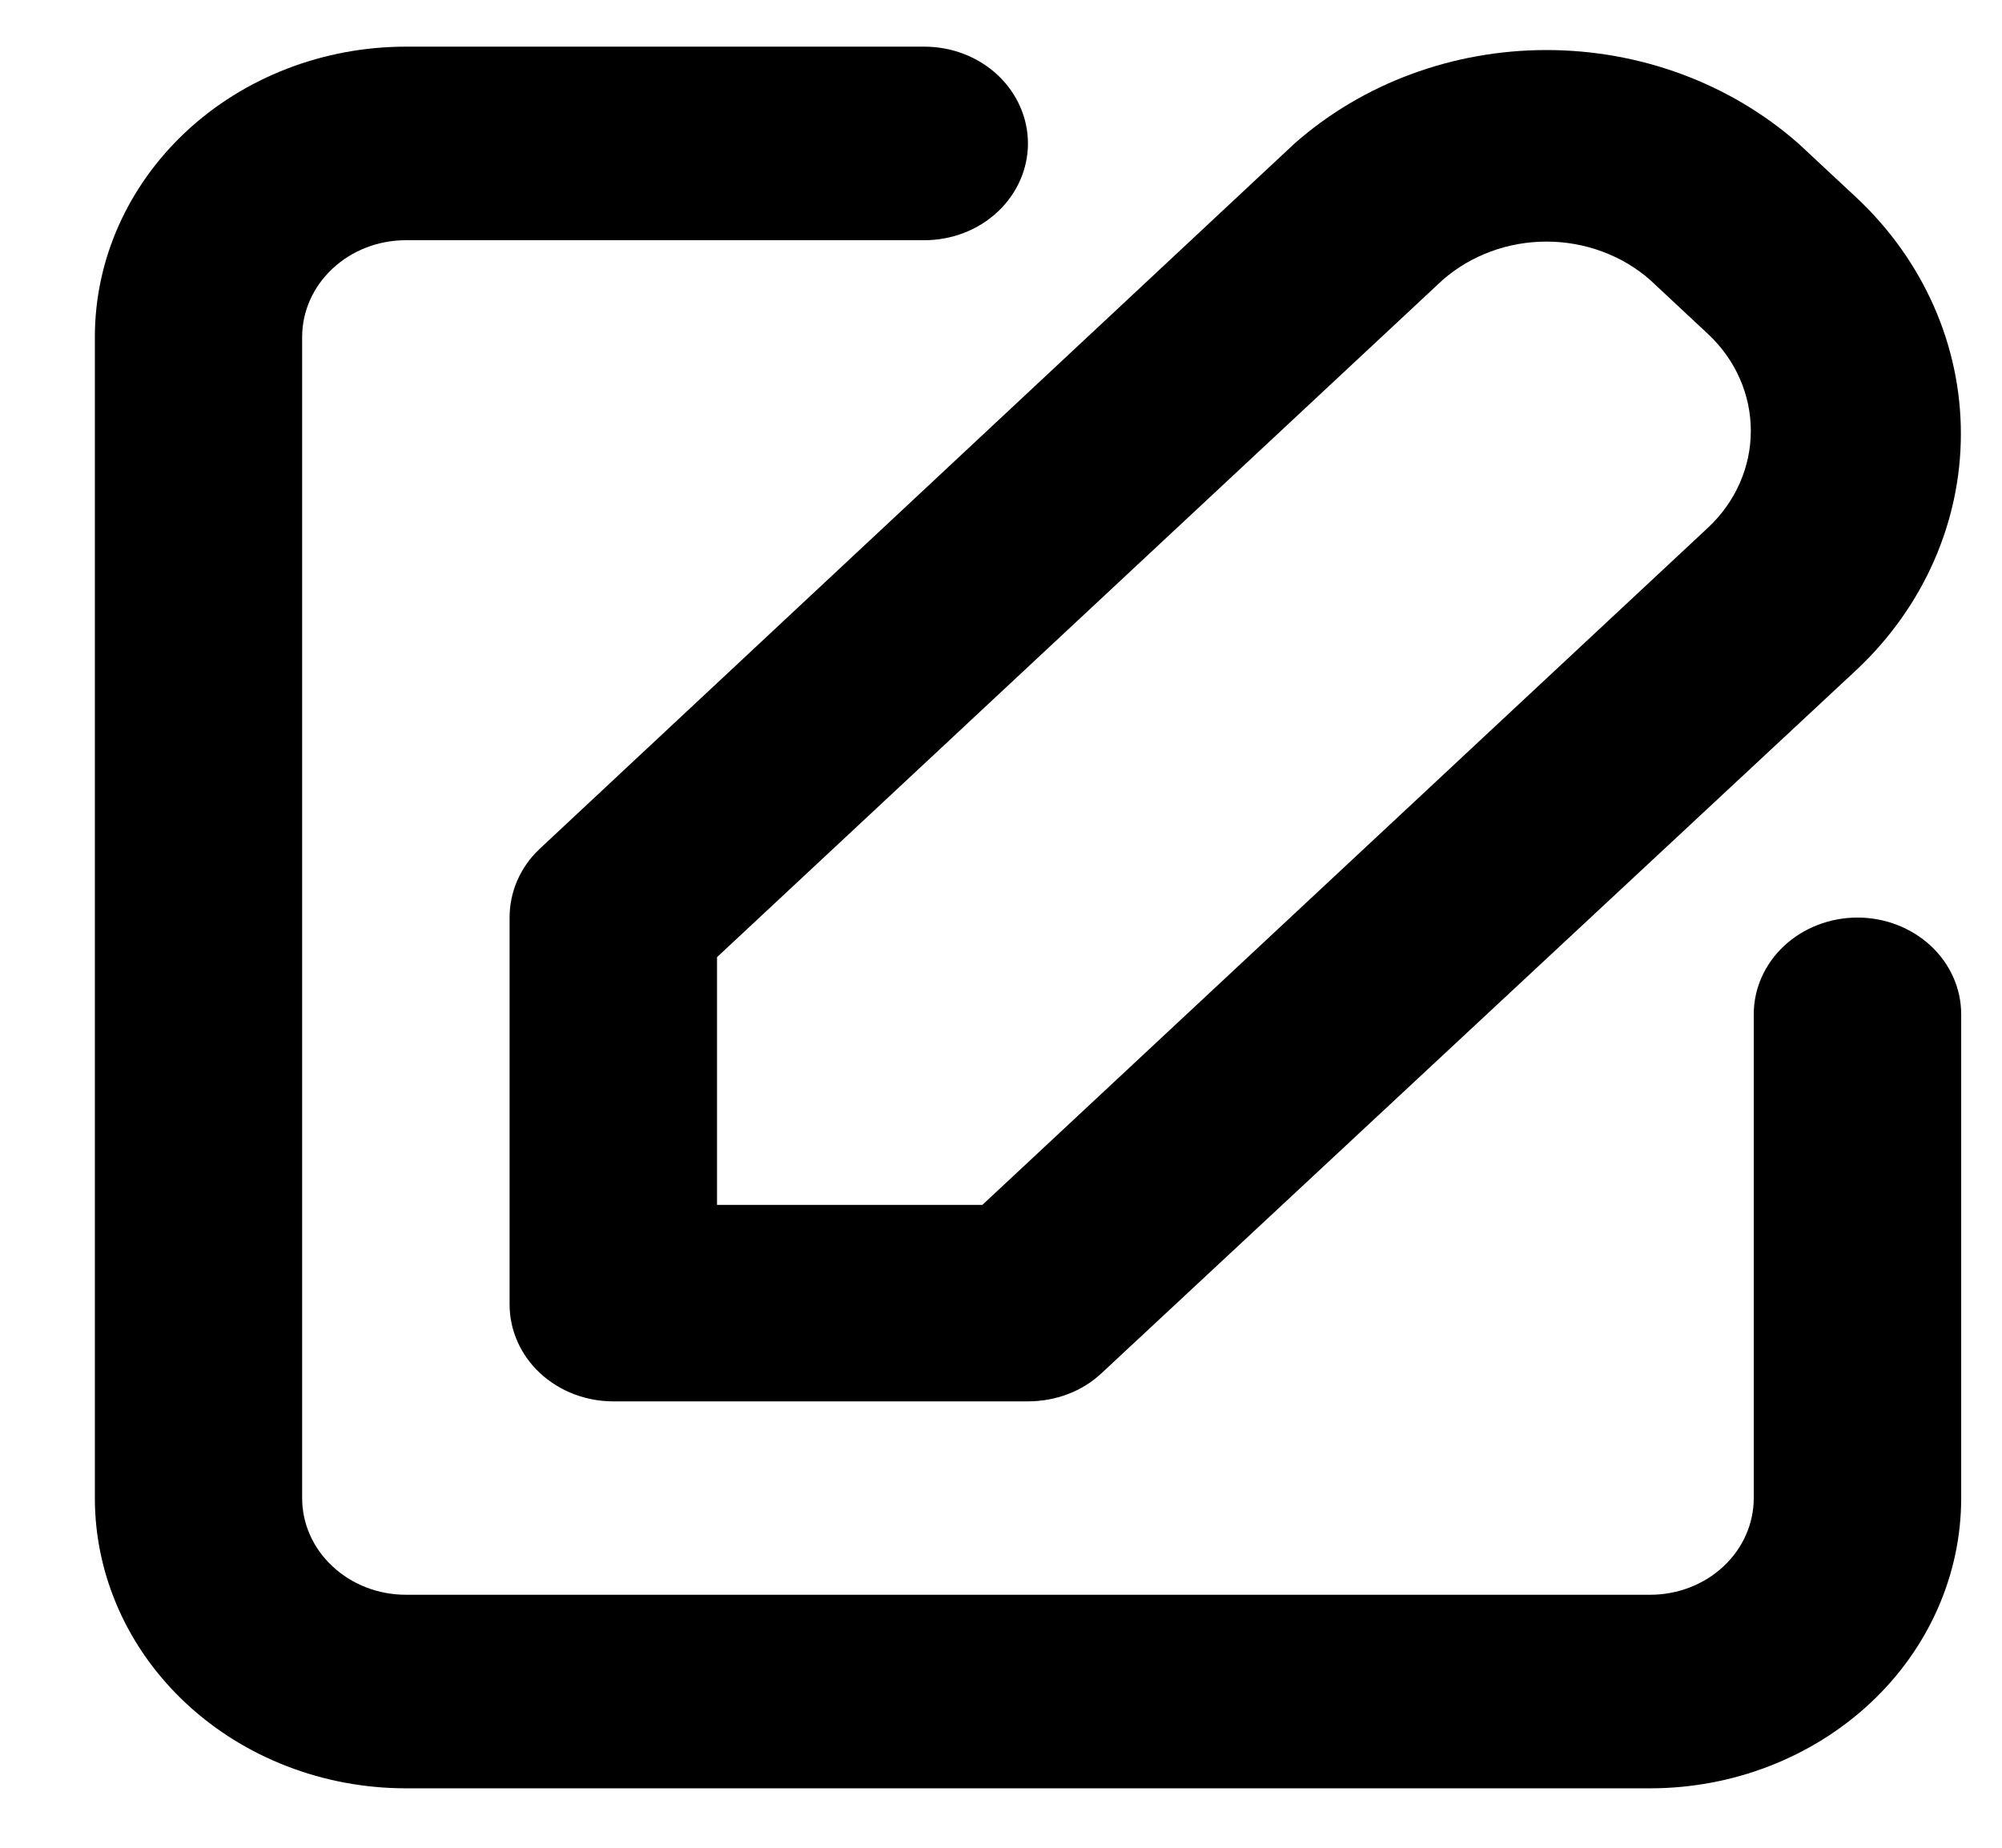
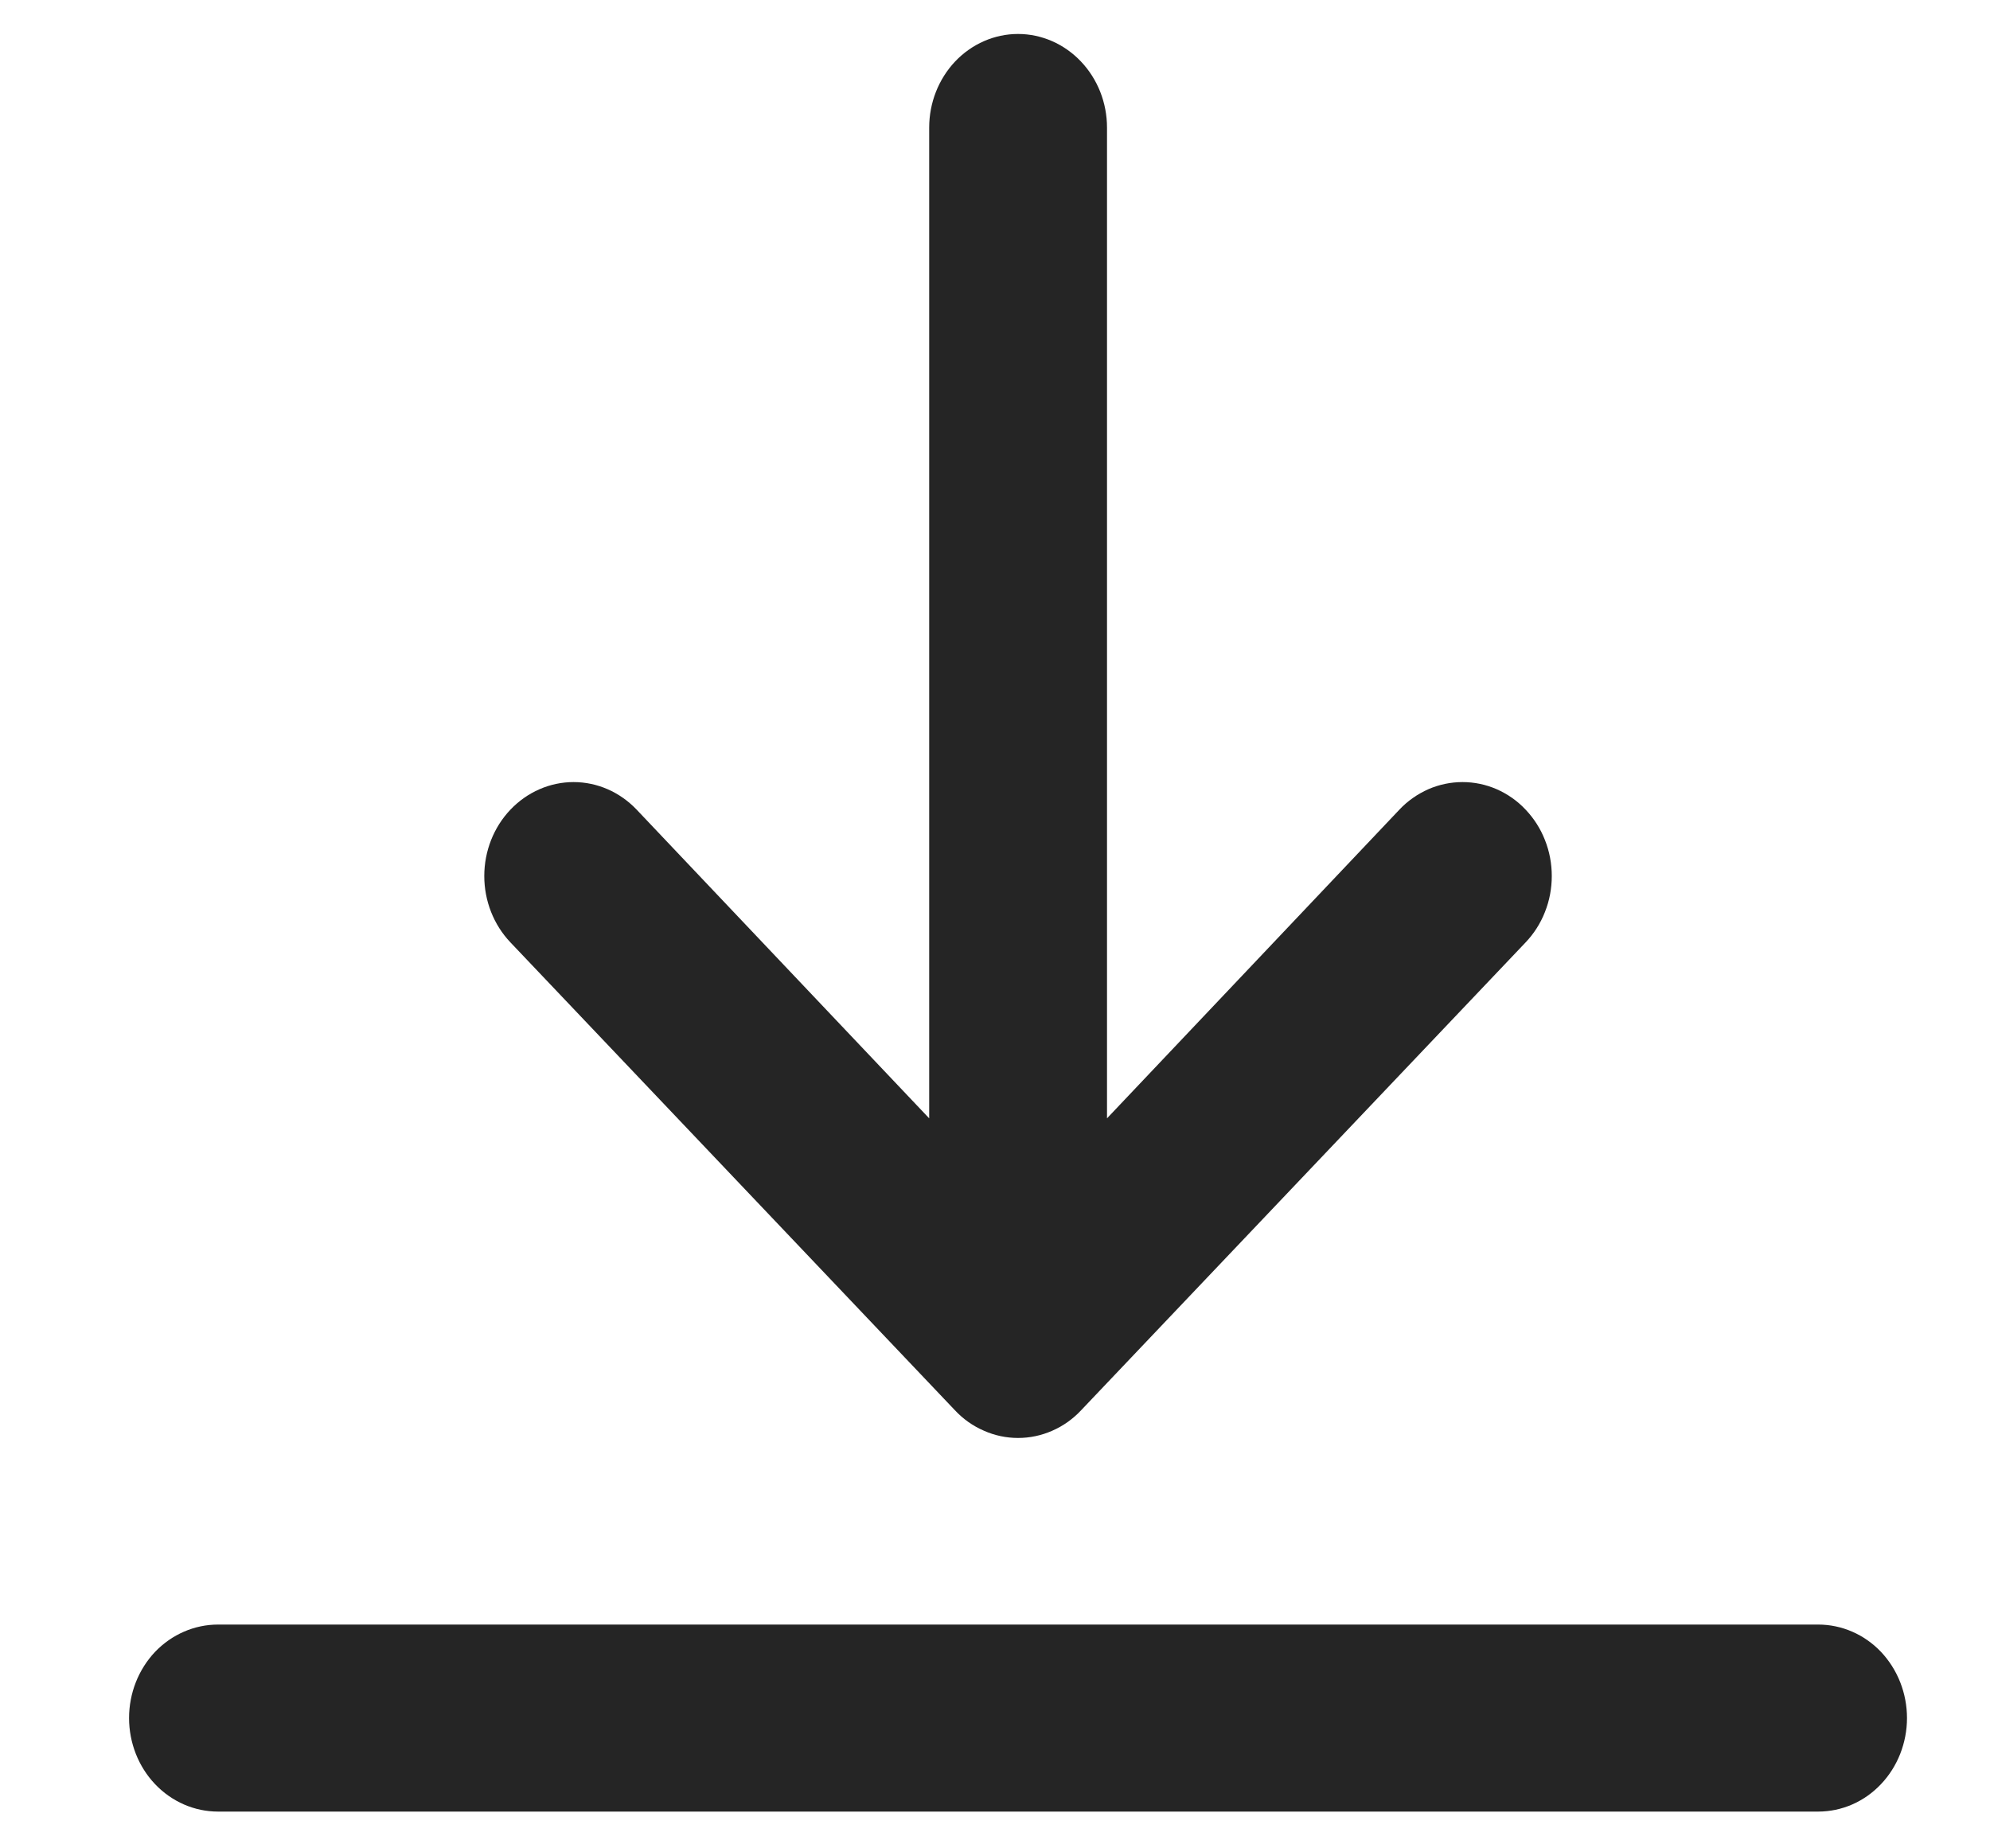
- <svg xmlns="http://www.w3.org/2000/svg" width="13" height="12" viewBox="0 0 13 12" fill="none">
-   <path d="M3.309 5.959V8.472C3.309 8.639 3.38 8.799 3.506 8.917C3.633 9.035 3.804 9.101 3.982 9.101H6.675C6.764 9.101 6.852 9.085 6.934 9.054C7.016 9.023 7.09 8.977 7.153 8.918L12.062 4.344C12.492 3.937 12.733 3.388 12.733 2.817C12.733 2.245 12.492 1.697 12.062 1.29L11.678 0.932C11.235 0.542 10.65 0.325 10.042 0.325C9.433 0.325 8.848 0.542 8.406 0.932L3.504 5.513C3.442 5.571 3.393 5.641 3.359 5.718C3.326 5.794 3.309 5.876 3.309 5.959ZM4.656 6.216L9.368 1.818C9.551 1.658 9.792 1.569 10.042 1.569C10.292 1.569 10.533 1.658 10.715 1.818L11.092 2.17C11.27 2.337 11.369 2.563 11.369 2.798C11.369 3.033 11.27 3.259 11.092 3.426L6.379 7.825H4.656V6.216Z" fill="black" />
-   <path d="M12.062 5.959C11.883 5.959 11.712 6.025 11.585 6.143C11.459 6.261 11.388 6.42 11.388 6.587V9.729C11.388 9.896 11.317 10.056 11.191 10.173C11.065 10.291 10.894 10.357 10.715 10.357H2.636C2.457 10.357 2.286 10.291 2.16 10.173C2.033 10.056 1.962 9.896 1.962 9.729V2.188C1.962 2.022 2.033 1.862 2.16 1.744C2.286 1.626 2.457 1.56 2.636 1.56H6.002C6.181 1.56 6.352 1.494 6.478 1.376C6.604 1.258 6.675 1.098 6.675 0.932C6.675 0.765 6.604 0.605 6.478 0.487C6.352 0.369 6.181 0.303 6.002 0.303H2.636C2.1 0.303 1.586 0.502 1.208 0.855C0.829 1.209 0.616 1.688 0.616 2.188V9.729C0.616 10.229 0.829 10.709 1.208 11.062C1.586 11.415 2.1 11.614 2.636 11.614H10.715C11.251 11.614 11.764 11.415 12.143 11.062C12.522 10.709 12.735 10.229 12.735 9.729V6.587C12.735 6.42 12.664 6.261 12.538 6.143C12.411 6.025 12.24 5.959 12.062 5.959Z" fill="black" />
+ <svg xmlns="http://www.w3.org/2000/svg" width="14" height="13" viewBox="0 0 14 13" fill="none">
+   <path d="M12.791 11.431H1.534C1.368 11.431 1.209 11.5 1.091 11.623C0.974 11.747 0.908 11.914 0.908 12.089C0.908 12.263 0.974 12.431 1.091 12.554C1.209 12.678 1.368 12.747 1.534 12.747H12.791C12.957 12.747 13.116 12.678 13.233 12.554C13.35 12.431 13.416 12.263 13.416 12.089C13.416 11.914 13.35 11.747 13.233 11.623C13.116 11.5 12.957 11.431 12.791 11.431Z" fill="#252525" />
+   <path d="M7.162 0.239C6.996 0.239 6.837 0.309 6.72 0.432C6.603 0.556 6.537 0.723 6.537 0.898V7.869L4.479 5.697C4.361 5.573 4.202 5.503 4.035 5.503C3.869 5.503 3.709 5.573 3.591 5.697C3.473 5.821 3.407 5.989 3.407 6.164C3.407 6.339 3.473 6.507 3.591 6.631L6.718 9.923C6.776 9.985 6.845 10.034 6.922 10.067C6.998 10.101 7.08 10.118 7.162 10.118C7.245 10.118 7.326 10.101 7.403 10.067C7.479 10.034 7.548 9.985 7.606 9.923L10.733 6.631C10.791 6.57 10.838 6.497 10.869 6.417C10.901 6.337 10.917 6.251 10.917 6.164C10.917 6.077 10.901 5.991 10.869 5.911C10.838 5.831 10.791 5.758 10.733 5.697C10.675 5.635 10.606 5.587 10.529 5.553C10.453 5.52 10.372 5.503 10.289 5.503C10.207 5.503 10.125 5.52 10.049 5.553C9.973 5.587 9.903 5.635 9.845 5.697L7.788 7.869V0.898C7.788 0.723 7.722 0.556 7.604 0.432C7.487 0.309 7.328 0.239 7.162 0.239Z" fill="#252525" />
</svg>
